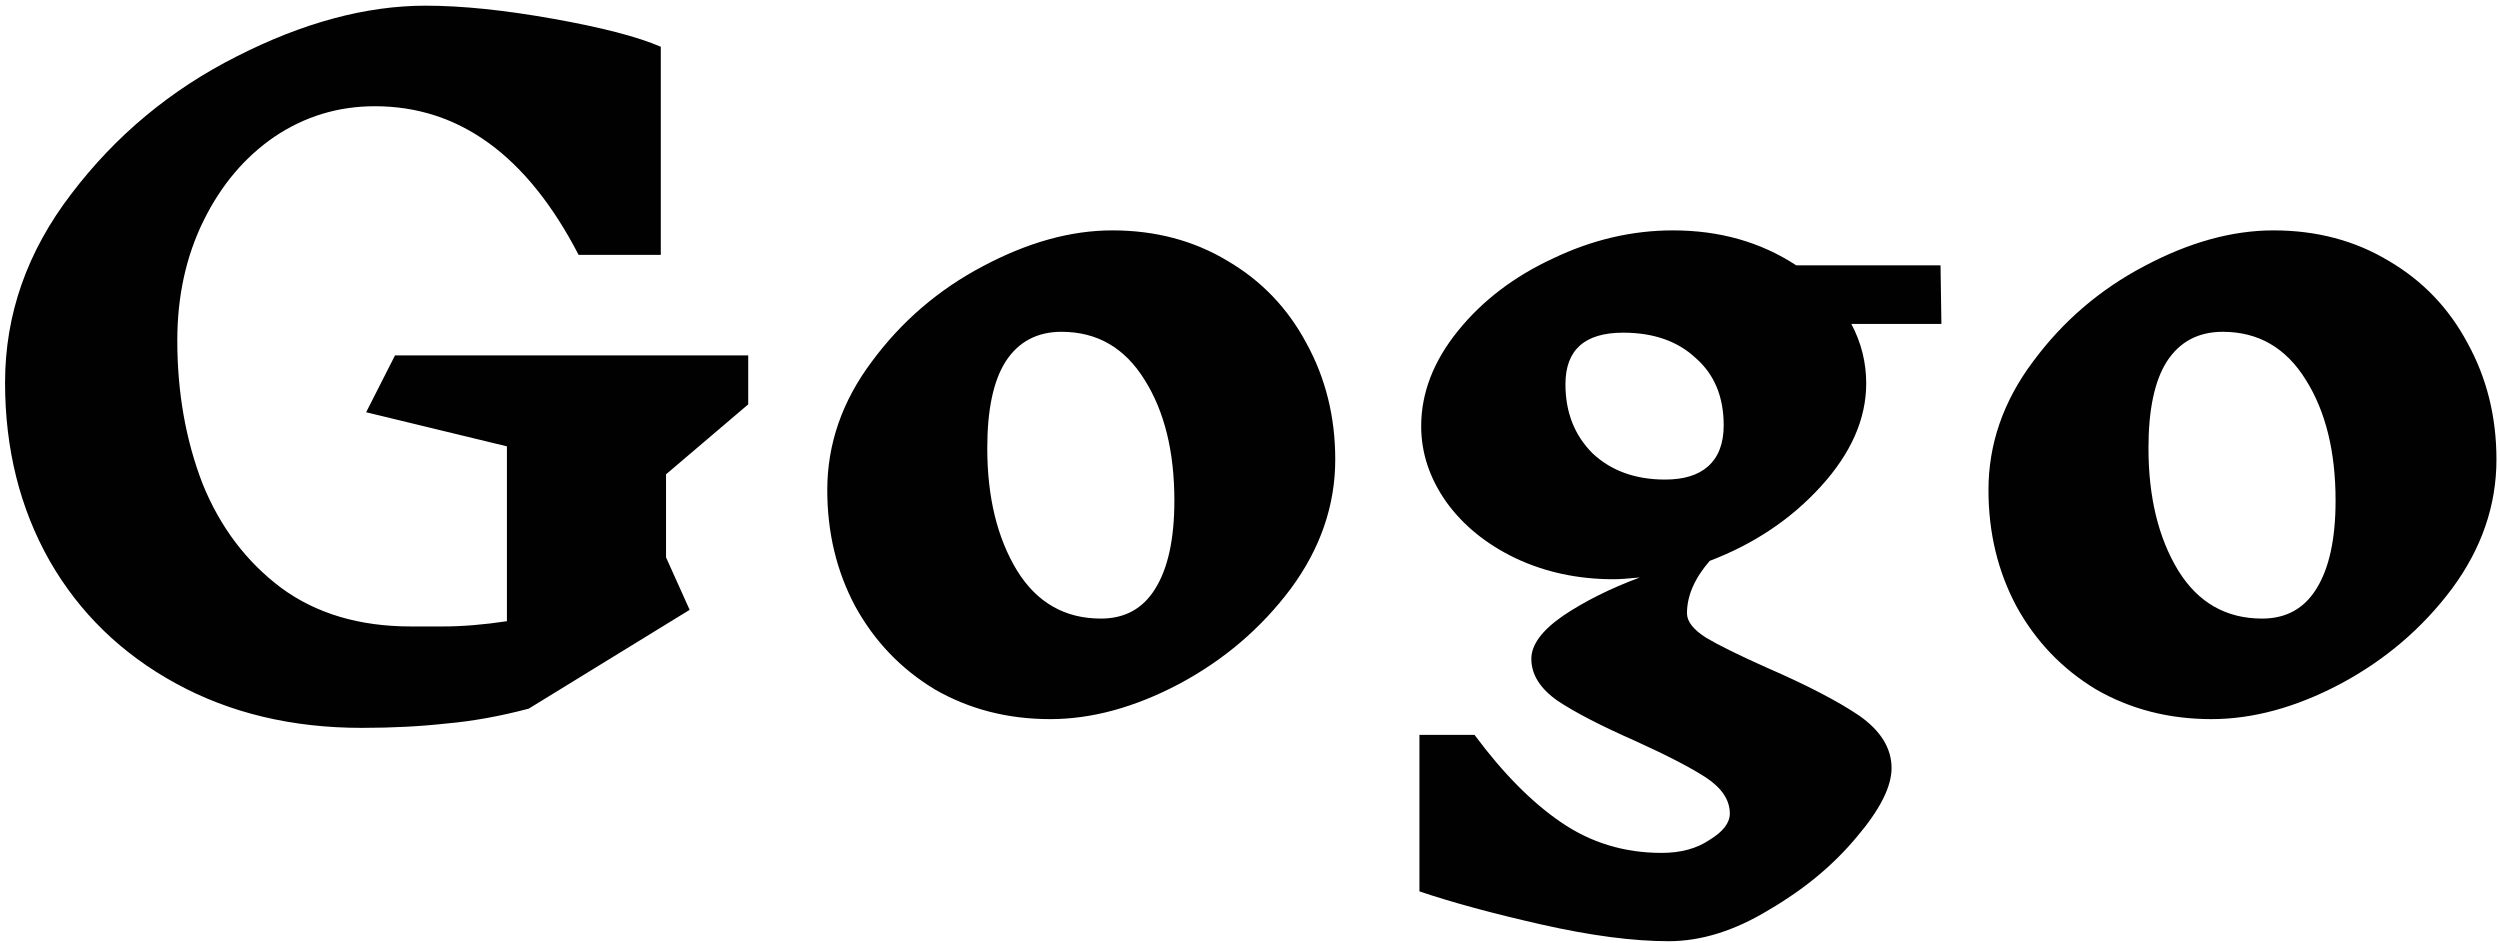
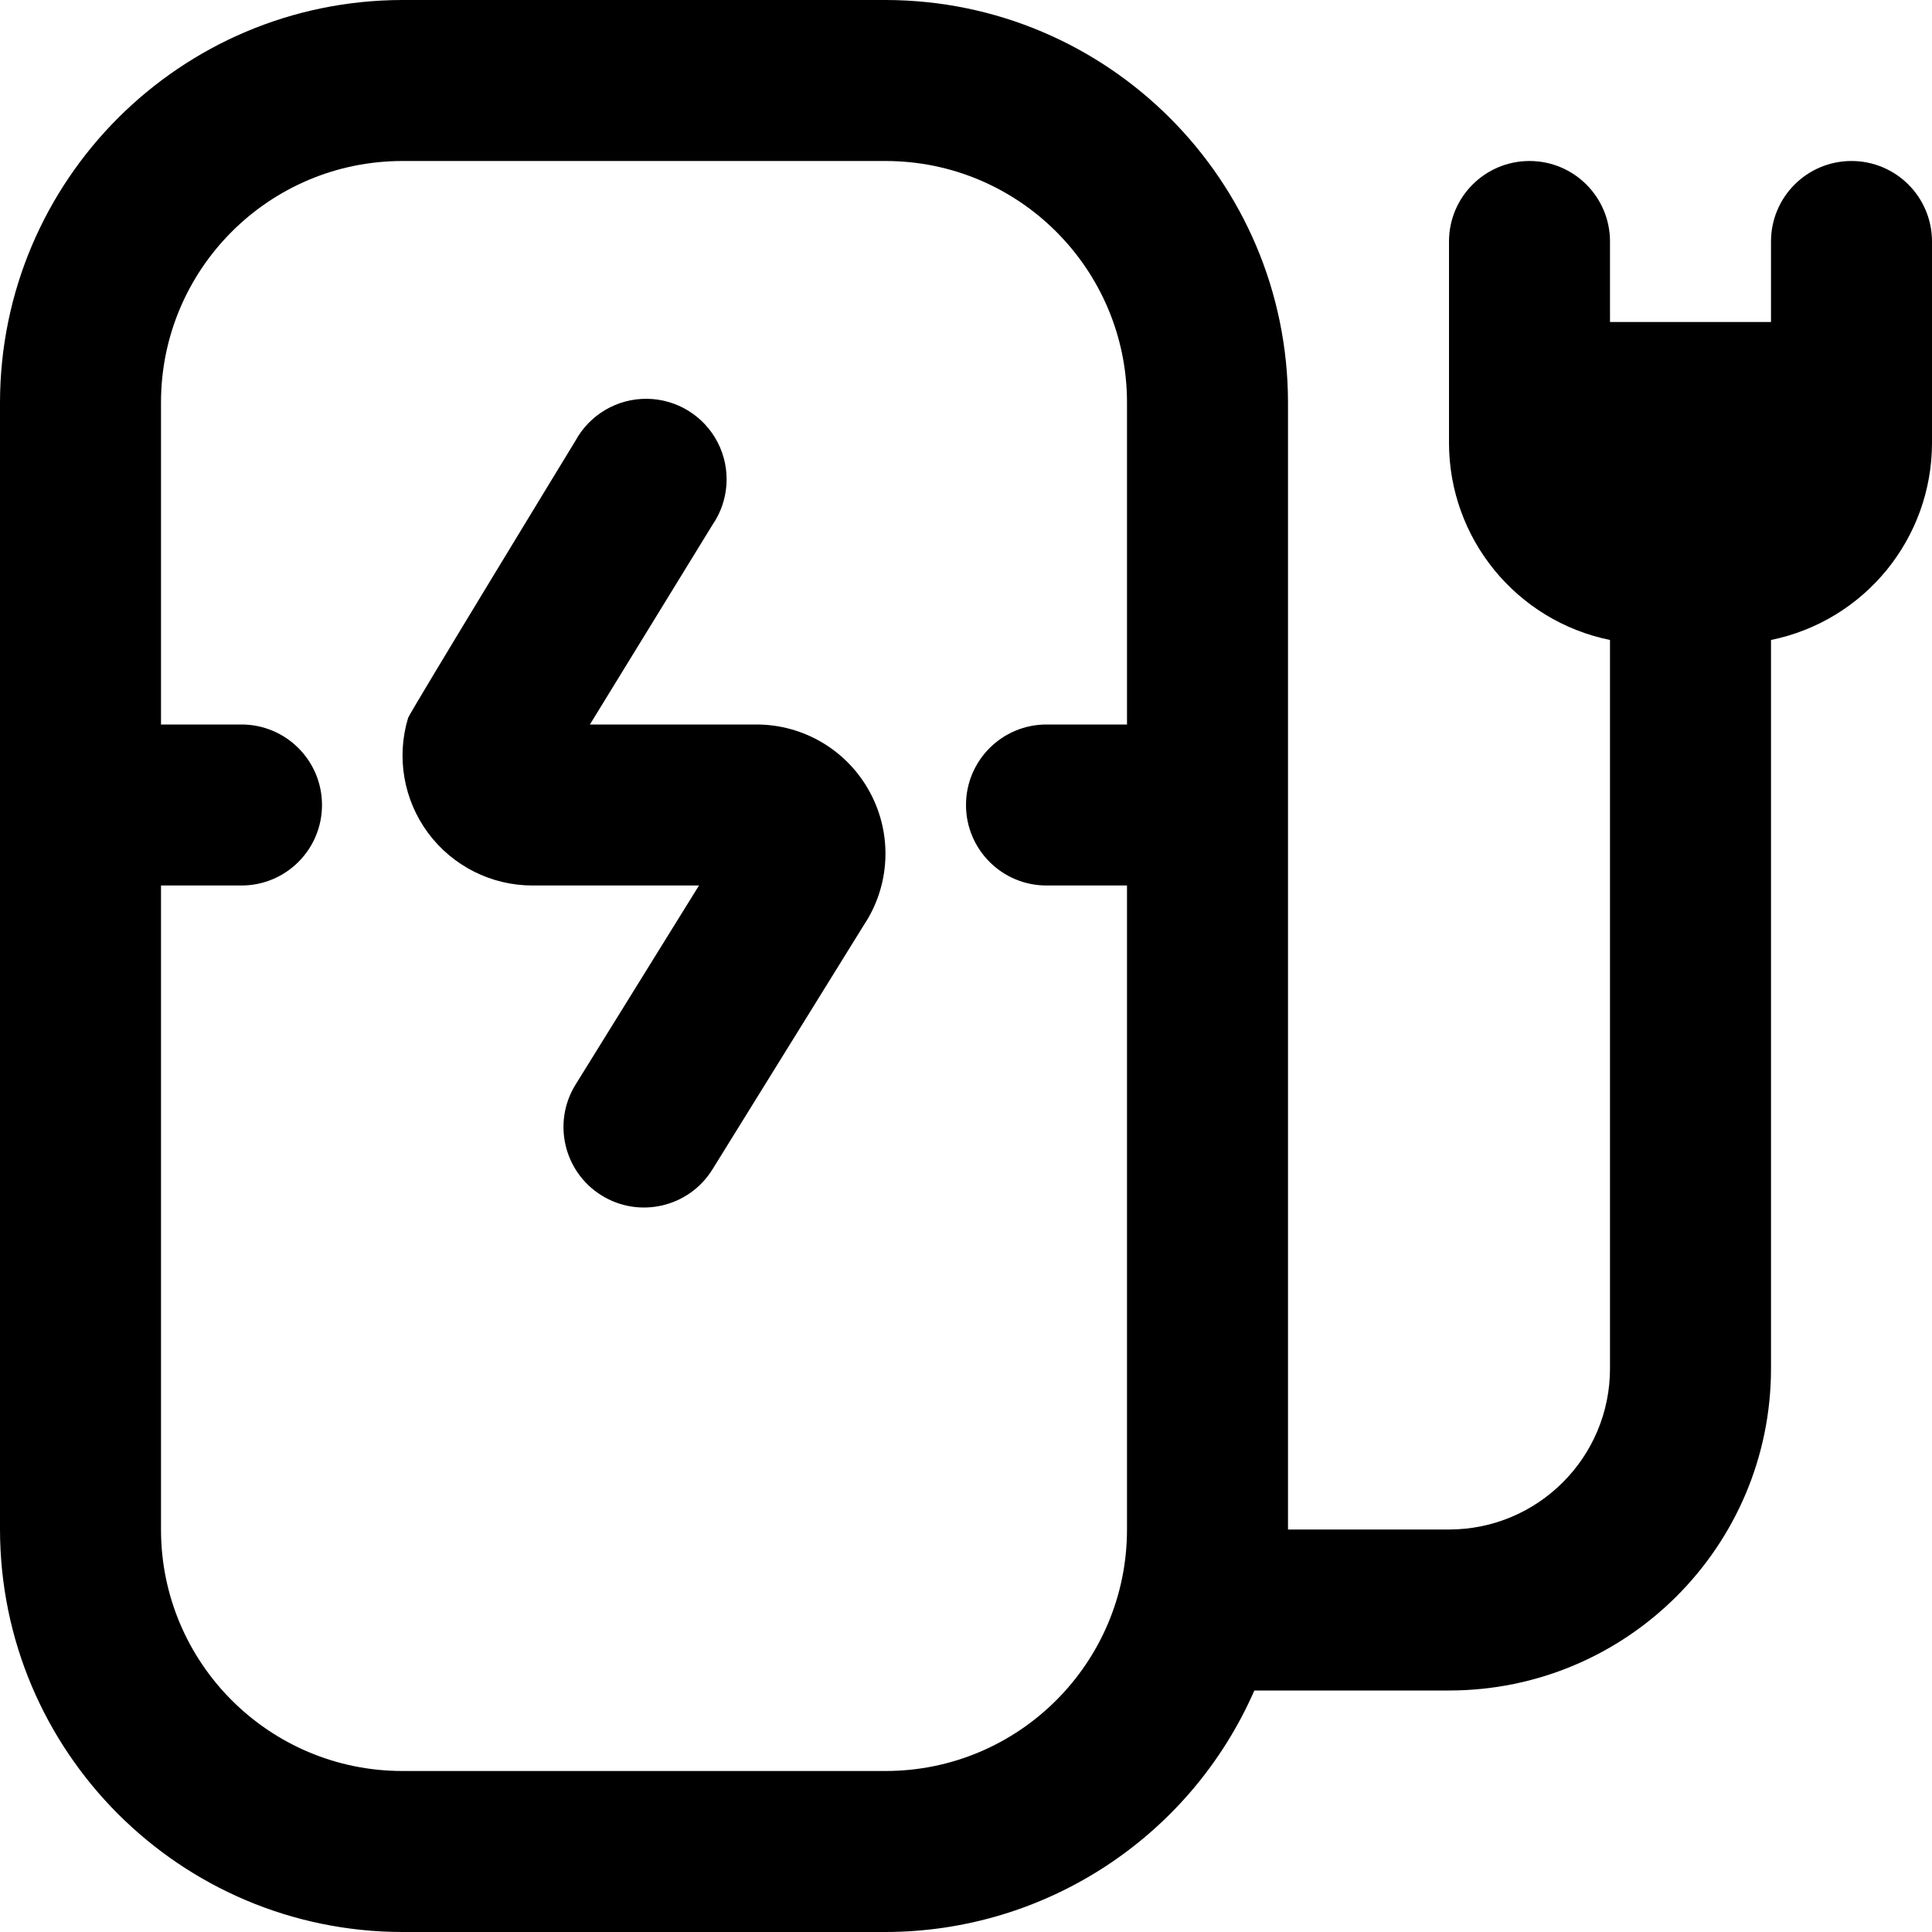
- <svg xmlns="http://www.w3.org/2000/svg" width="366" height="138" viewBox="0 0 366 138" fill="none">
-   <path d="M97.507 81.6L100.964 89.28L77.412 103.744C73.23 104.853 69.219 105.579 65.379 105.92C61.539 106.347 57.401 106.56 52.964 106.56C42.724 106.56 33.636 104.384 25.7 100.032C17.764 95.68 11.62 89.707 7.268 82.112C2.916 74.432 0.74 65.728 0.74 56C0.74 46.016 3.982 36.8 10.467 28.352C16.953 19.819 25.017 13.12 34.66 8.256C44.388 3.307 53.603 0.832 62.307 0.832C67.598 0.832 73.828 1.472 80.996 2.752C88.163 4.032 93.412 5.397 96.74 6.848V37.312H84.707C77.198 22.805 67.257 15.552 54.883 15.552C49.508 15.552 44.601 17.045 40.163 20.032C35.812 23.019 32.355 27.115 29.796 32.32C27.235 37.525 25.956 43.371 25.956 49.856C25.956 57.451 27.193 64.448 29.668 70.848C32.227 77.163 36.068 82.24 41.188 86.08C46.307 89.835 52.622 91.712 60.132 91.712C60.473 91.712 62.051 91.712 64.868 91.712C67.683 91.712 70.798 91.456 74.212 90.944V65.344L53.603 60.352L57.828 52.032H109.54V59.2L97.507 69.44V81.6ZM162.84 33.728C169.154 33.728 174.786 35.221 179.736 38.208C184.685 41.109 188.525 45.12 191.256 50.24C194.072 55.36 195.48 61.035 195.48 67.264C195.48 74.005 193.304 80.32 188.951 86.208C184.6 92.011 179.138 96.661 172.568 100.16C166.082 103.573 159.81 105.28 153.752 105.28C147.522 105.28 141.89 103.829 136.856 100.928C131.906 97.941 128.024 93.888 125.208 88.768C122.477 83.648 121.112 77.973 121.112 71.744C121.112 65.003 123.288 58.731 127.64 52.928C131.992 47.04 137.41 42.389 143.896 38.976C150.466 35.477 156.781 33.728 162.84 33.728ZM155.416 48.576C151.832 48.576 149.101 50.027 147.224 52.928C145.432 55.744 144.536 59.968 144.536 65.6C144.536 72.768 145.986 78.741 148.888 83.52C151.789 88.213 155.885 90.56 161.176 90.56C164.674 90.56 167.32 89.109 169.112 86.208C170.989 83.221 171.928 78.912 171.928 73.28C171.928 66.112 170.477 60.224 167.576 55.616C164.674 50.923 160.621 48.576 155.416 48.576ZM271.037 47.424C272.487 50.155 273.213 53.056 273.213 56.128C273.213 61.333 270.994 66.368 266.557 71.232C262.205 76.011 256.786 79.637 250.301 82.112C248.082 84.672 246.973 87.232 246.973 89.792C246.973 90.987 247.911 92.181 249.789 93.376C251.666 94.485 254.61 95.936 258.621 97.728C264.509 100.288 269.031 102.635 272.189 104.768C275.346 106.987 276.925 109.547 276.925 112.448C276.925 115.179 275.218 118.549 271.805 122.56C268.391 126.656 264.125 130.197 259.005 133.184C253.97 136.256 249.063 137.792 244.285 137.792C239.079 137.792 232.893 136.981 225.725 135.36C218.557 133.739 212.583 132.117 207.805 130.496V107.584H215.869C220.05 113.216 224.274 117.483 228.541 120.384C232.893 123.371 237.799 124.864 243.261 124.864C246.077 124.864 248.423 124.224 250.301 122.944C252.263 121.749 253.245 120.469 253.245 119.104C253.245 117.141 252.093 115.392 249.789 113.856C247.57 112.405 244.114 110.613 239.421 108.48C234.386 106.261 230.589 104.299 228.029 102.592C225.469 100.8 224.189 98.752 224.189 96.448C224.189 94.4 225.725 92.309 228.797 90.176C231.954 88.043 235.709 86.165 240.061 84.544C238.354 84.715 237.074 84.8 236.221 84.8C231.015 84.8 226.237 83.776 221.885 81.728C217.618 79.68 214.247 76.949 211.773 73.536C209.298 70.037 208.061 66.325 208.061 62.4C208.061 57.536 209.853 52.885 213.437 48.448C217.021 44.011 221.671 40.469 227.389 37.824C233.106 35.093 238.951 33.728 244.925 33.728C251.751 33.728 257.767 35.435 262.973 38.848H284.093L284.221 47.424H271.037ZM243.773 70.208C246.503 70.208 248.594 69.568 250.045 68.288C251.581 66.923 252.349 64.917 252.349 62.272C252.349 58.091 250.983 54.805 248.253 52.416C245.607 49.941 242.066 48.704 237.629 48.704C231.997 48.704 229.181 51.221 229.181 56.256C229.181 60.352 230.503 63.723 233.149 66.368C235.879 68.928 239.421 70.208 243.773 70.208ZM332.84 33.728C339.154 33.728 344.786 35.221 349.736 38.208C354.685 41.109 358.525 45.12 361.256 50.24C364.072 55.36 365.48 61.035 365.48 67.264C365.48 74.005 363.304 80.32 358.951 86.208C354.6 92.011 349.138 96.661 342.568 100.16C336.082 103.573 329.81 105.28 323.752 105.28C317.522 105.28 311.89 103.829 306.856 100.928C301.906 97.941 298.024 93.888 295.208 88.768C292.477 83.648 291.112 77.973 291.112 71.744C291.112 65.003 293.288 58.731 297.64 52.928C301.992 47.04 307.41 42.389 313.896 38.976C320.466 35.477 326.781 33.728 332.84 33.728ZM325.416 48.576C321.832 48.576 319.101 50.027 317.224 52.928C315.432 55.744 314.536 59.968 314.536 65.6C314.536 72.768 315.986 78.741 318.888 83.52C321.789 88.213 325.885 90.56 331.176 90.56C334.674 90.56 337.32 89.109 339.112 86.208C340.989 83.221 341.928 78.912 341.928 73.28C341.928 66.112 340.477 60.224 337.576 55.616C334.674 50.923 330.621 48.576 325.416 48.576Z" fill="#010101" style="fill:#010101;fill:color(display-p3 0.004 0.004 0.004);fill-opacity:1;" />
+ <svg xmlns="http://www.w3.org/2000/svg" id="Layer_1" data-name="Layer 1" viewBox="0 0 24 24" width="512" height="512">
+   <path d="M10.808,9.845a1.6,1.6,0,0,1-.076,1.645L8.85,14.527a1,1,0,0,1-1.7-1.054L8.683,11H6.615A1.614,1.614,0,0,1,5.07,8.917C5.1,8.835,7.148,5.476,7.148,5.476a1,1,0,1,1,1.7,1.048L7.328,9H9.4A1.6,1.6,0,0,1,10.808,9.845ZM24,3V5.5a2.5,2.5,0,0,1-2,2.45V17a4,4,0,0,1-4,4H15.582A5.008,5.008,0,0,1,11,24H5a5.006,5.006,0,0,1-5-5V5A5.006,5.006,0,0,1,5,0h6a5.006,5.006,0,0,1,5,5V19h2a2,2,0,0,0,2-2V7.95A2.5,2.5,0,0,1,18,5.5V3a1,1,0,0,1,2,0V4h2V3A1,1,0,0,1,24,3ZM14,19V11H13a1,1,0,0,1,0-2h1V5a3,3,0,0,0-3-3H5A3,3,0,0,0,2,5V9H3a1,1,0,0,1,0,2H2v8a3,3,0,0,0,3,3h6A3,3,0,0,0,14,19Z" />
</svg>
